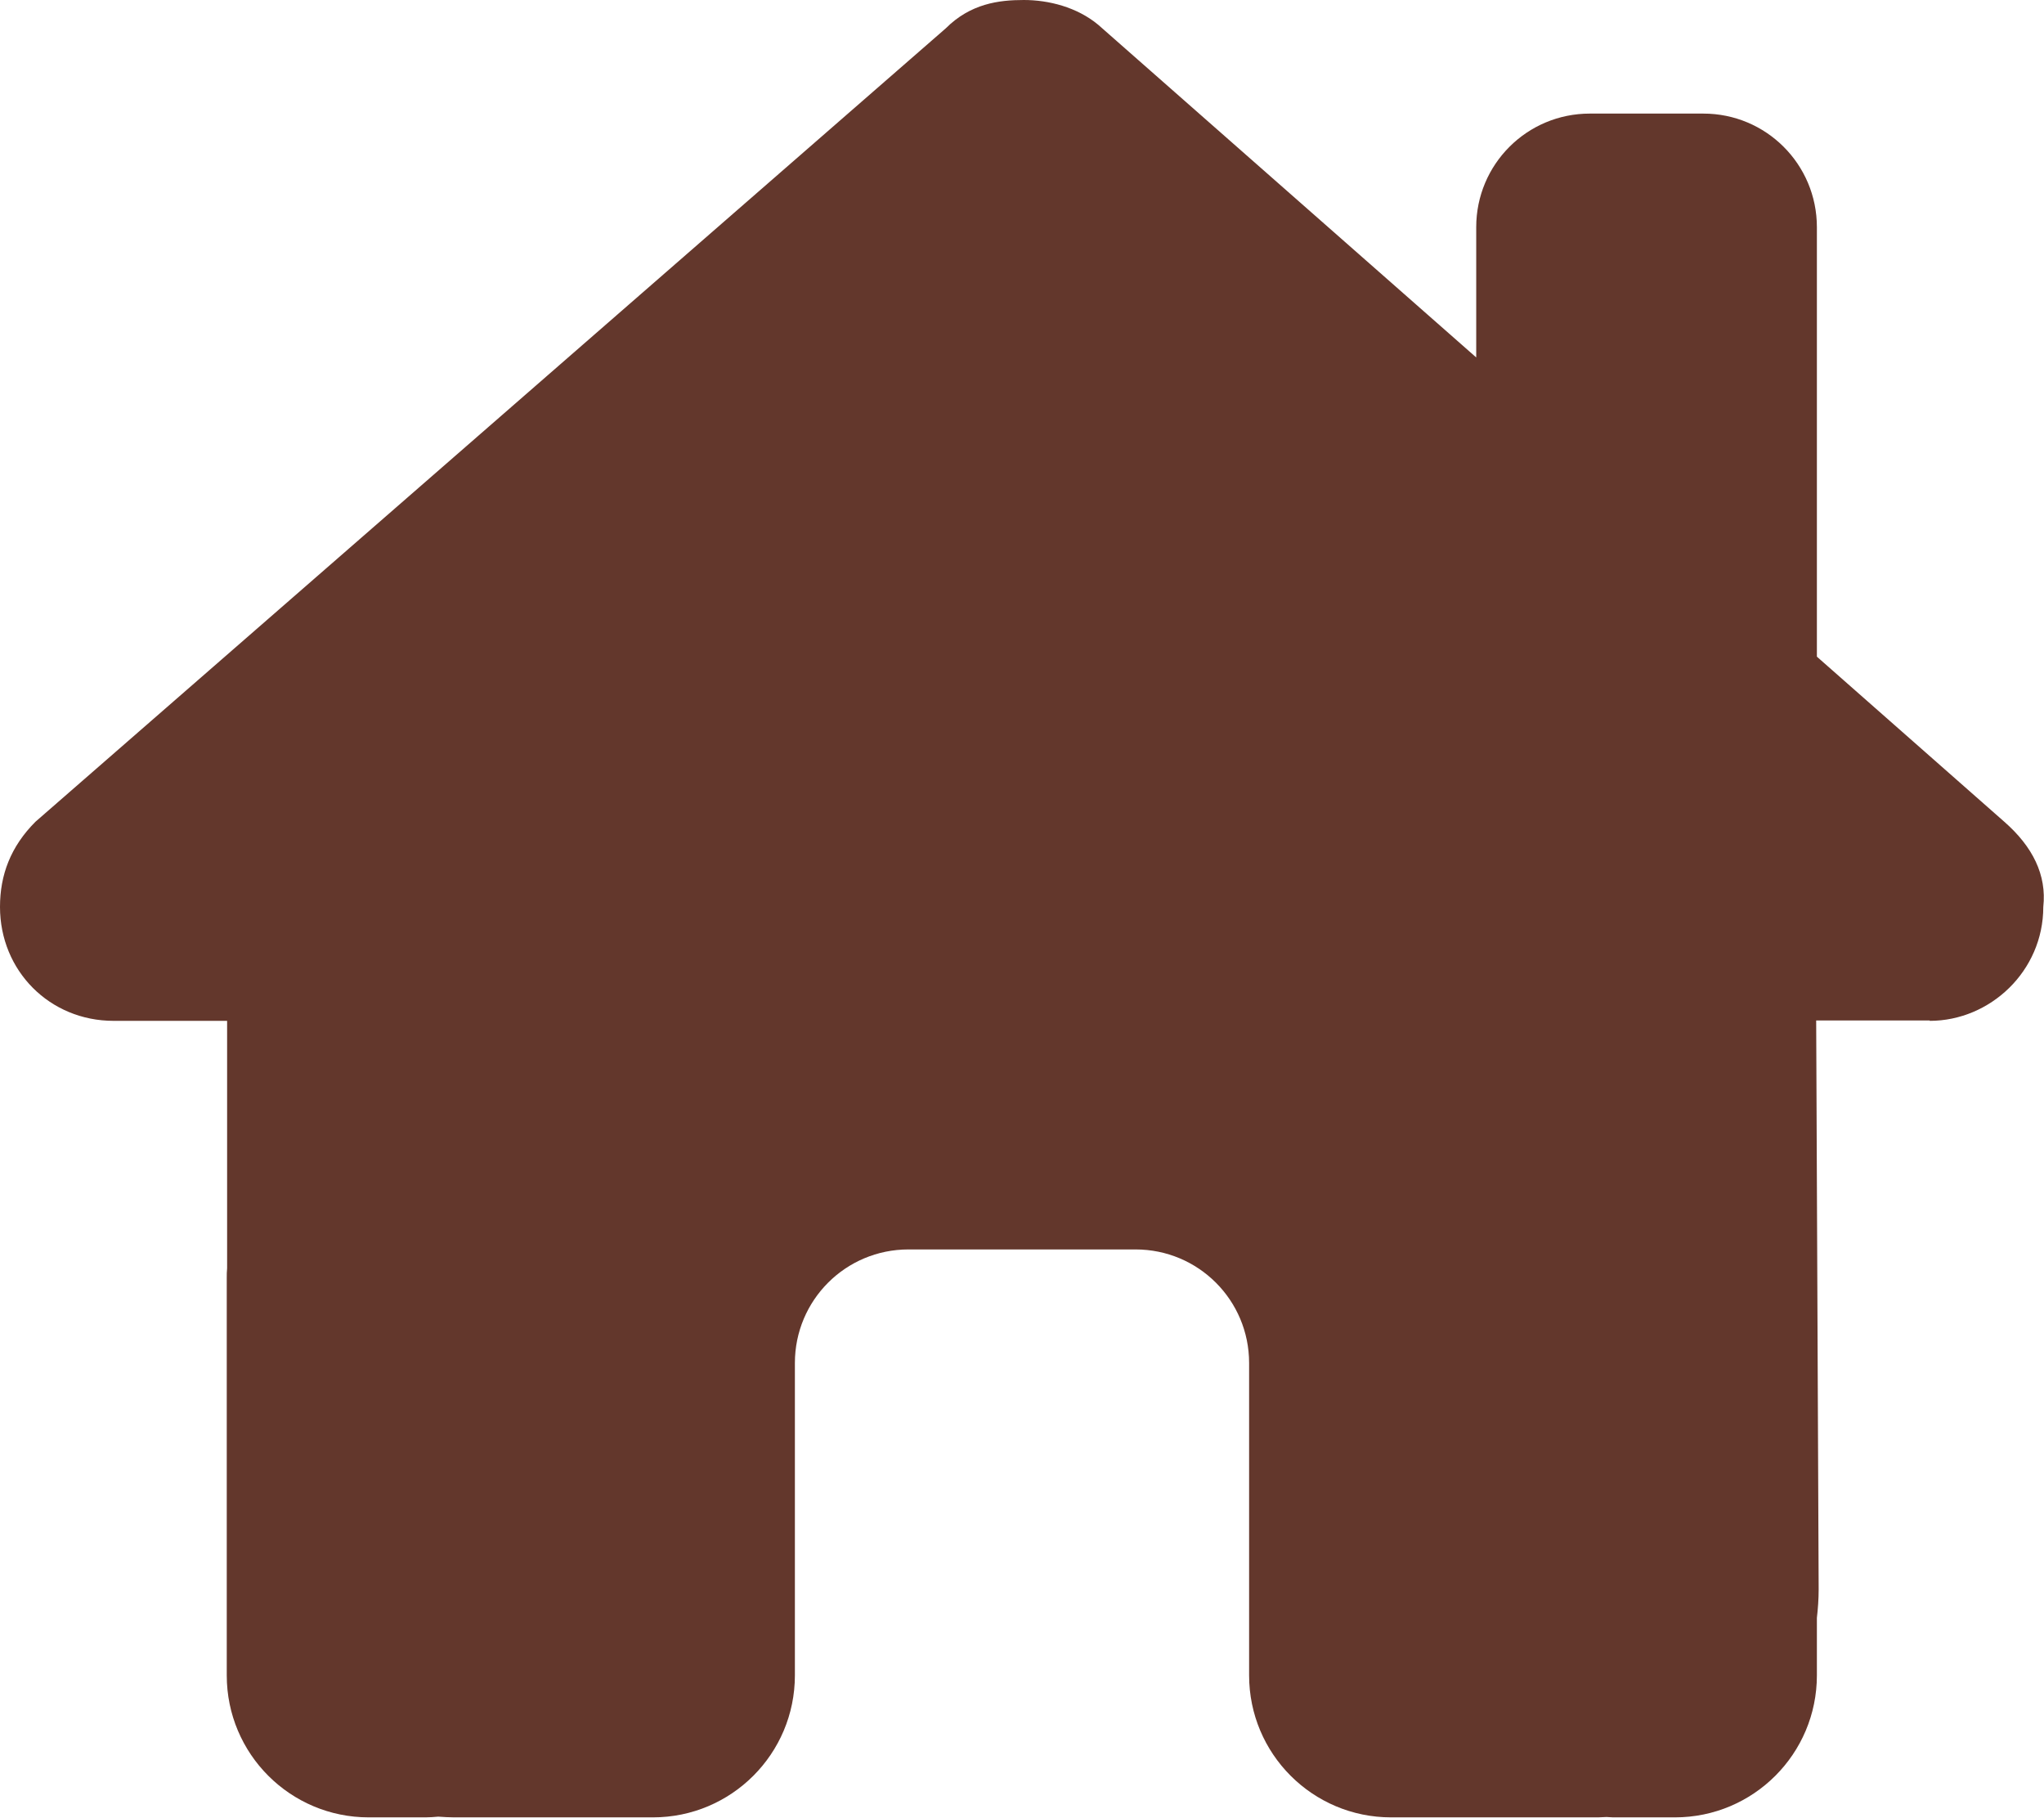
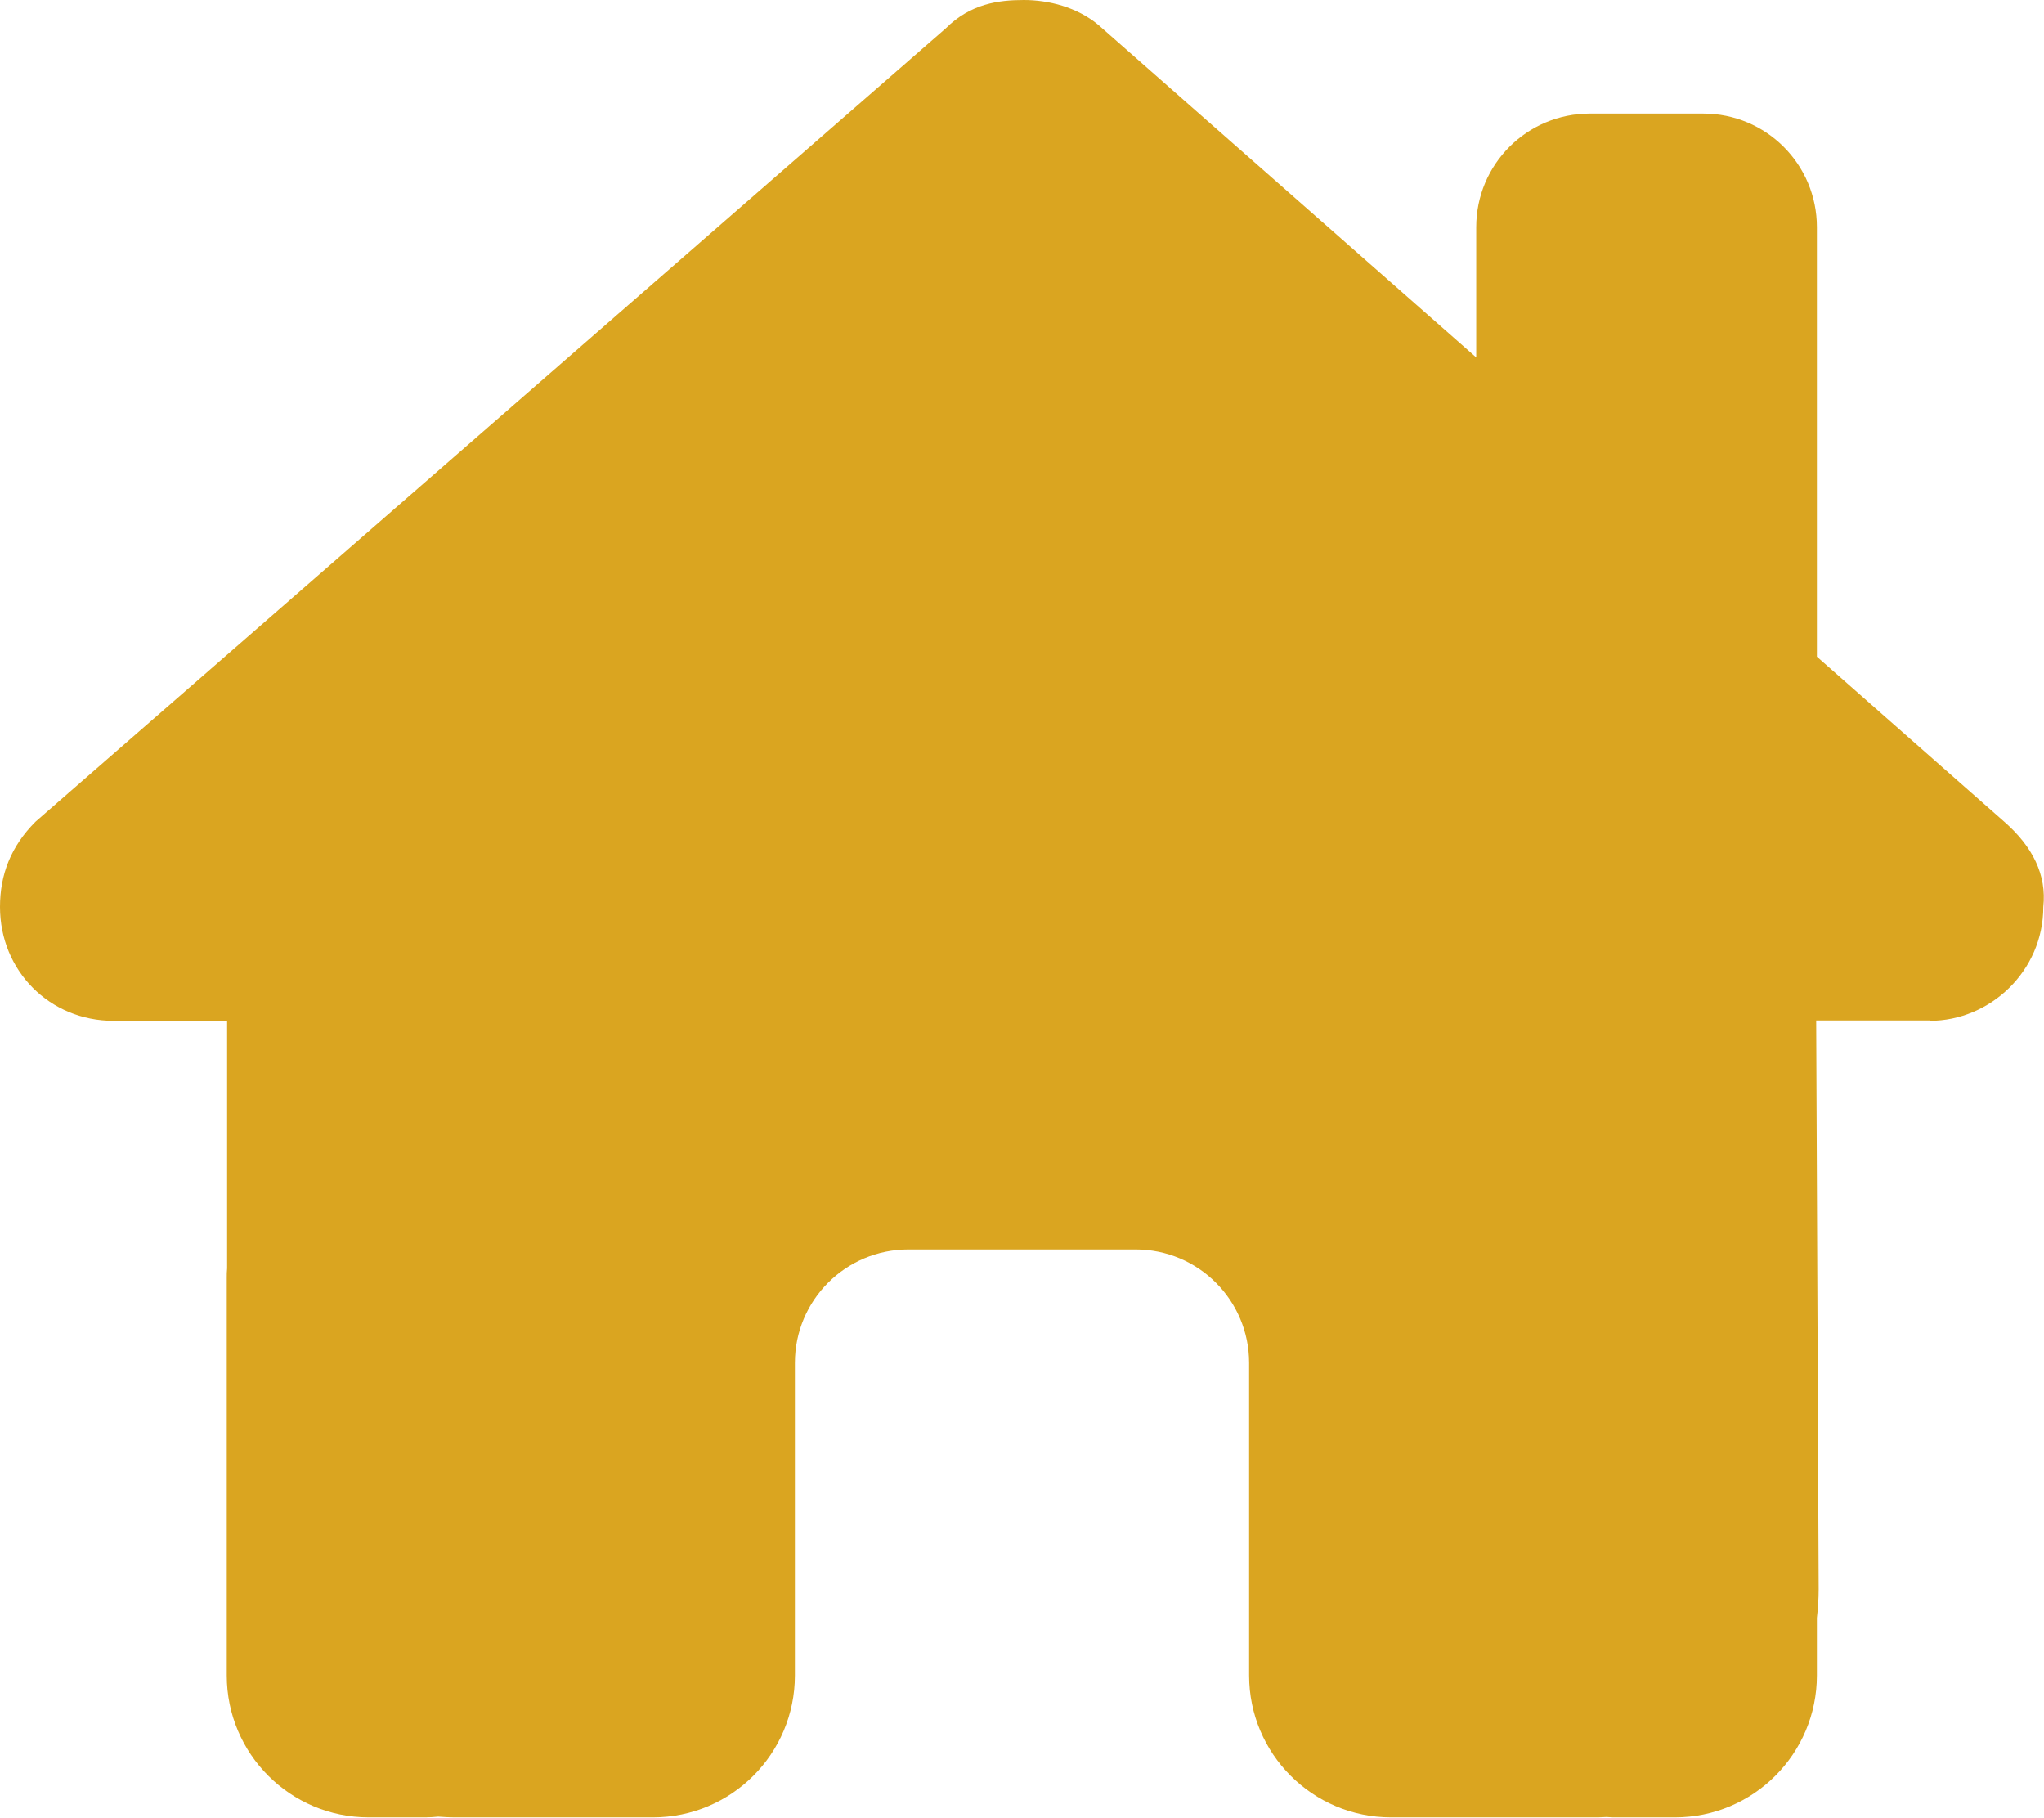
<svg xmlns="http://www.w3.org/2000/svg" viewBox="0 0 576 512">
-   <path d="M543.8 287.6c17 0 32-14 32-32.1c1-9-3-17-11-24L512 185V64c0-17.7-14.3-32-32-32H448c-17.7 0-32 14.3-32 32v36.7L309.5 7c-6-5-14-7-21-7s-15 1-22 8L10 231.5c-7 7-10 15-10 24c0 18 14 32.1 32 32.1h32v69.7c-.1 .9-.1 1.8-.1 2.8V472c0 22.1 17.9 40 40 40h16c1.2 0 2.4-.1 3.6-.2c1.5 .1 3 .2 4.5 .2H160h24c22.1 0 40-17.9 40-40V448 384c0-17.7 14.3-32 32-32h64c17.7 0 32 14.3 32 32v64 24c0 22.1 17.9 40 40 40h24 32.5c1.4 0 2.8 0 4.2-.1c1.1 .1 2.2 .1 3.3 .1h16c22.1 0 40-17.9 40-40V455.8c.3-2.6 .5-5.3 .5-8.1l-.7-160.2h32z" fill="#63372c" />
+   <path d="M543.8 287.6c17 0 32-14 32-32.1c1-9-3-17-11-24L512 185V64c0-17.7-14.3-32-32-32H448c-17.7 0-32 14.3-32 32v36.7L309.5 7c-6-5-14-7-21-7s-15 1-22 8L10 231.5c-7 7-10 15-10 24c0 18 14 32.1 32 32.1h32v69.7c-.1 .9-.1 1.8-.1 2.8V472c0 22.1 17.9 40 40 40h16c1.2 0 2.4-.1 3.6-.2c1.5 .1 3 .2 4.5 .2H160h24c22.1 0 40-17.9 40-40V448 384c0-17.7 14.3-32 32-32h64c17.7 0 32 14.3 32 32v64 24c0 22.1 17.9 40 40 40h24 32.5c1.4 0 2.8 0 4.2-.1c1.1 .1 2.2 .1 3.3 .1h16c22.1 0 40-17.9 40-40V455.8c.3-2.6 .5-5.3 .5-8.1l-.7-160.2h32z" fill="#daa520" />
</svg>
